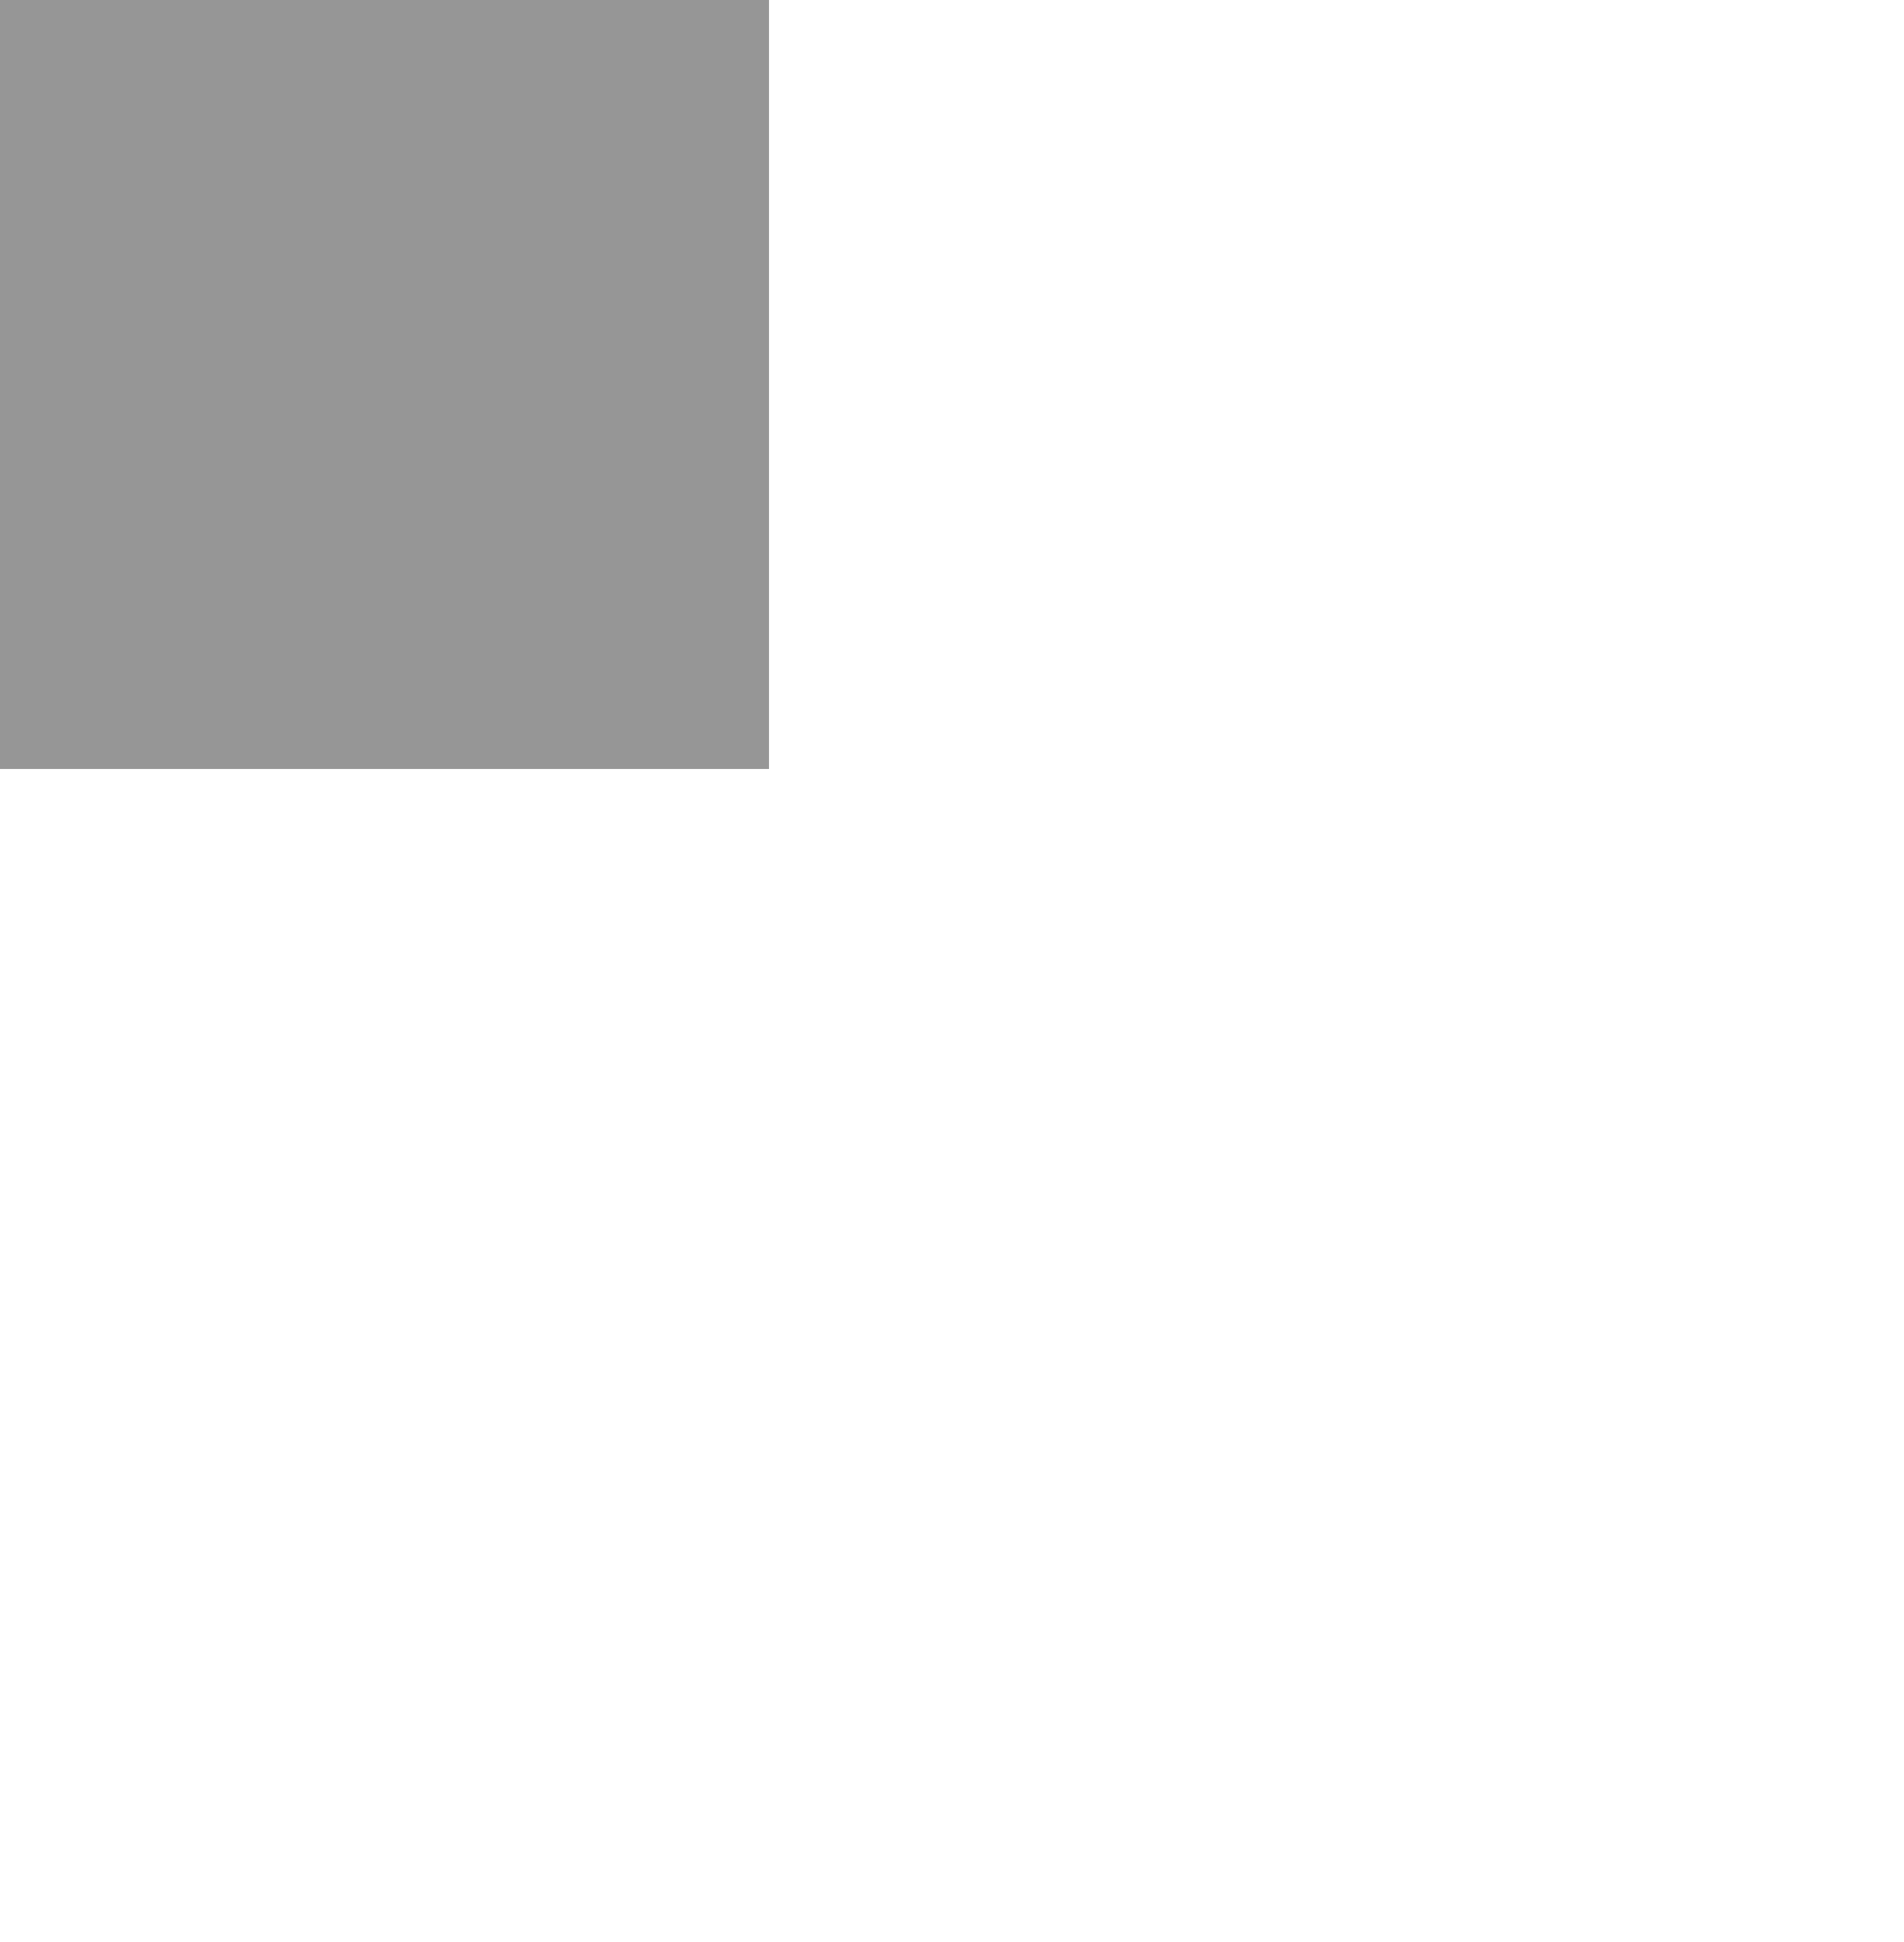
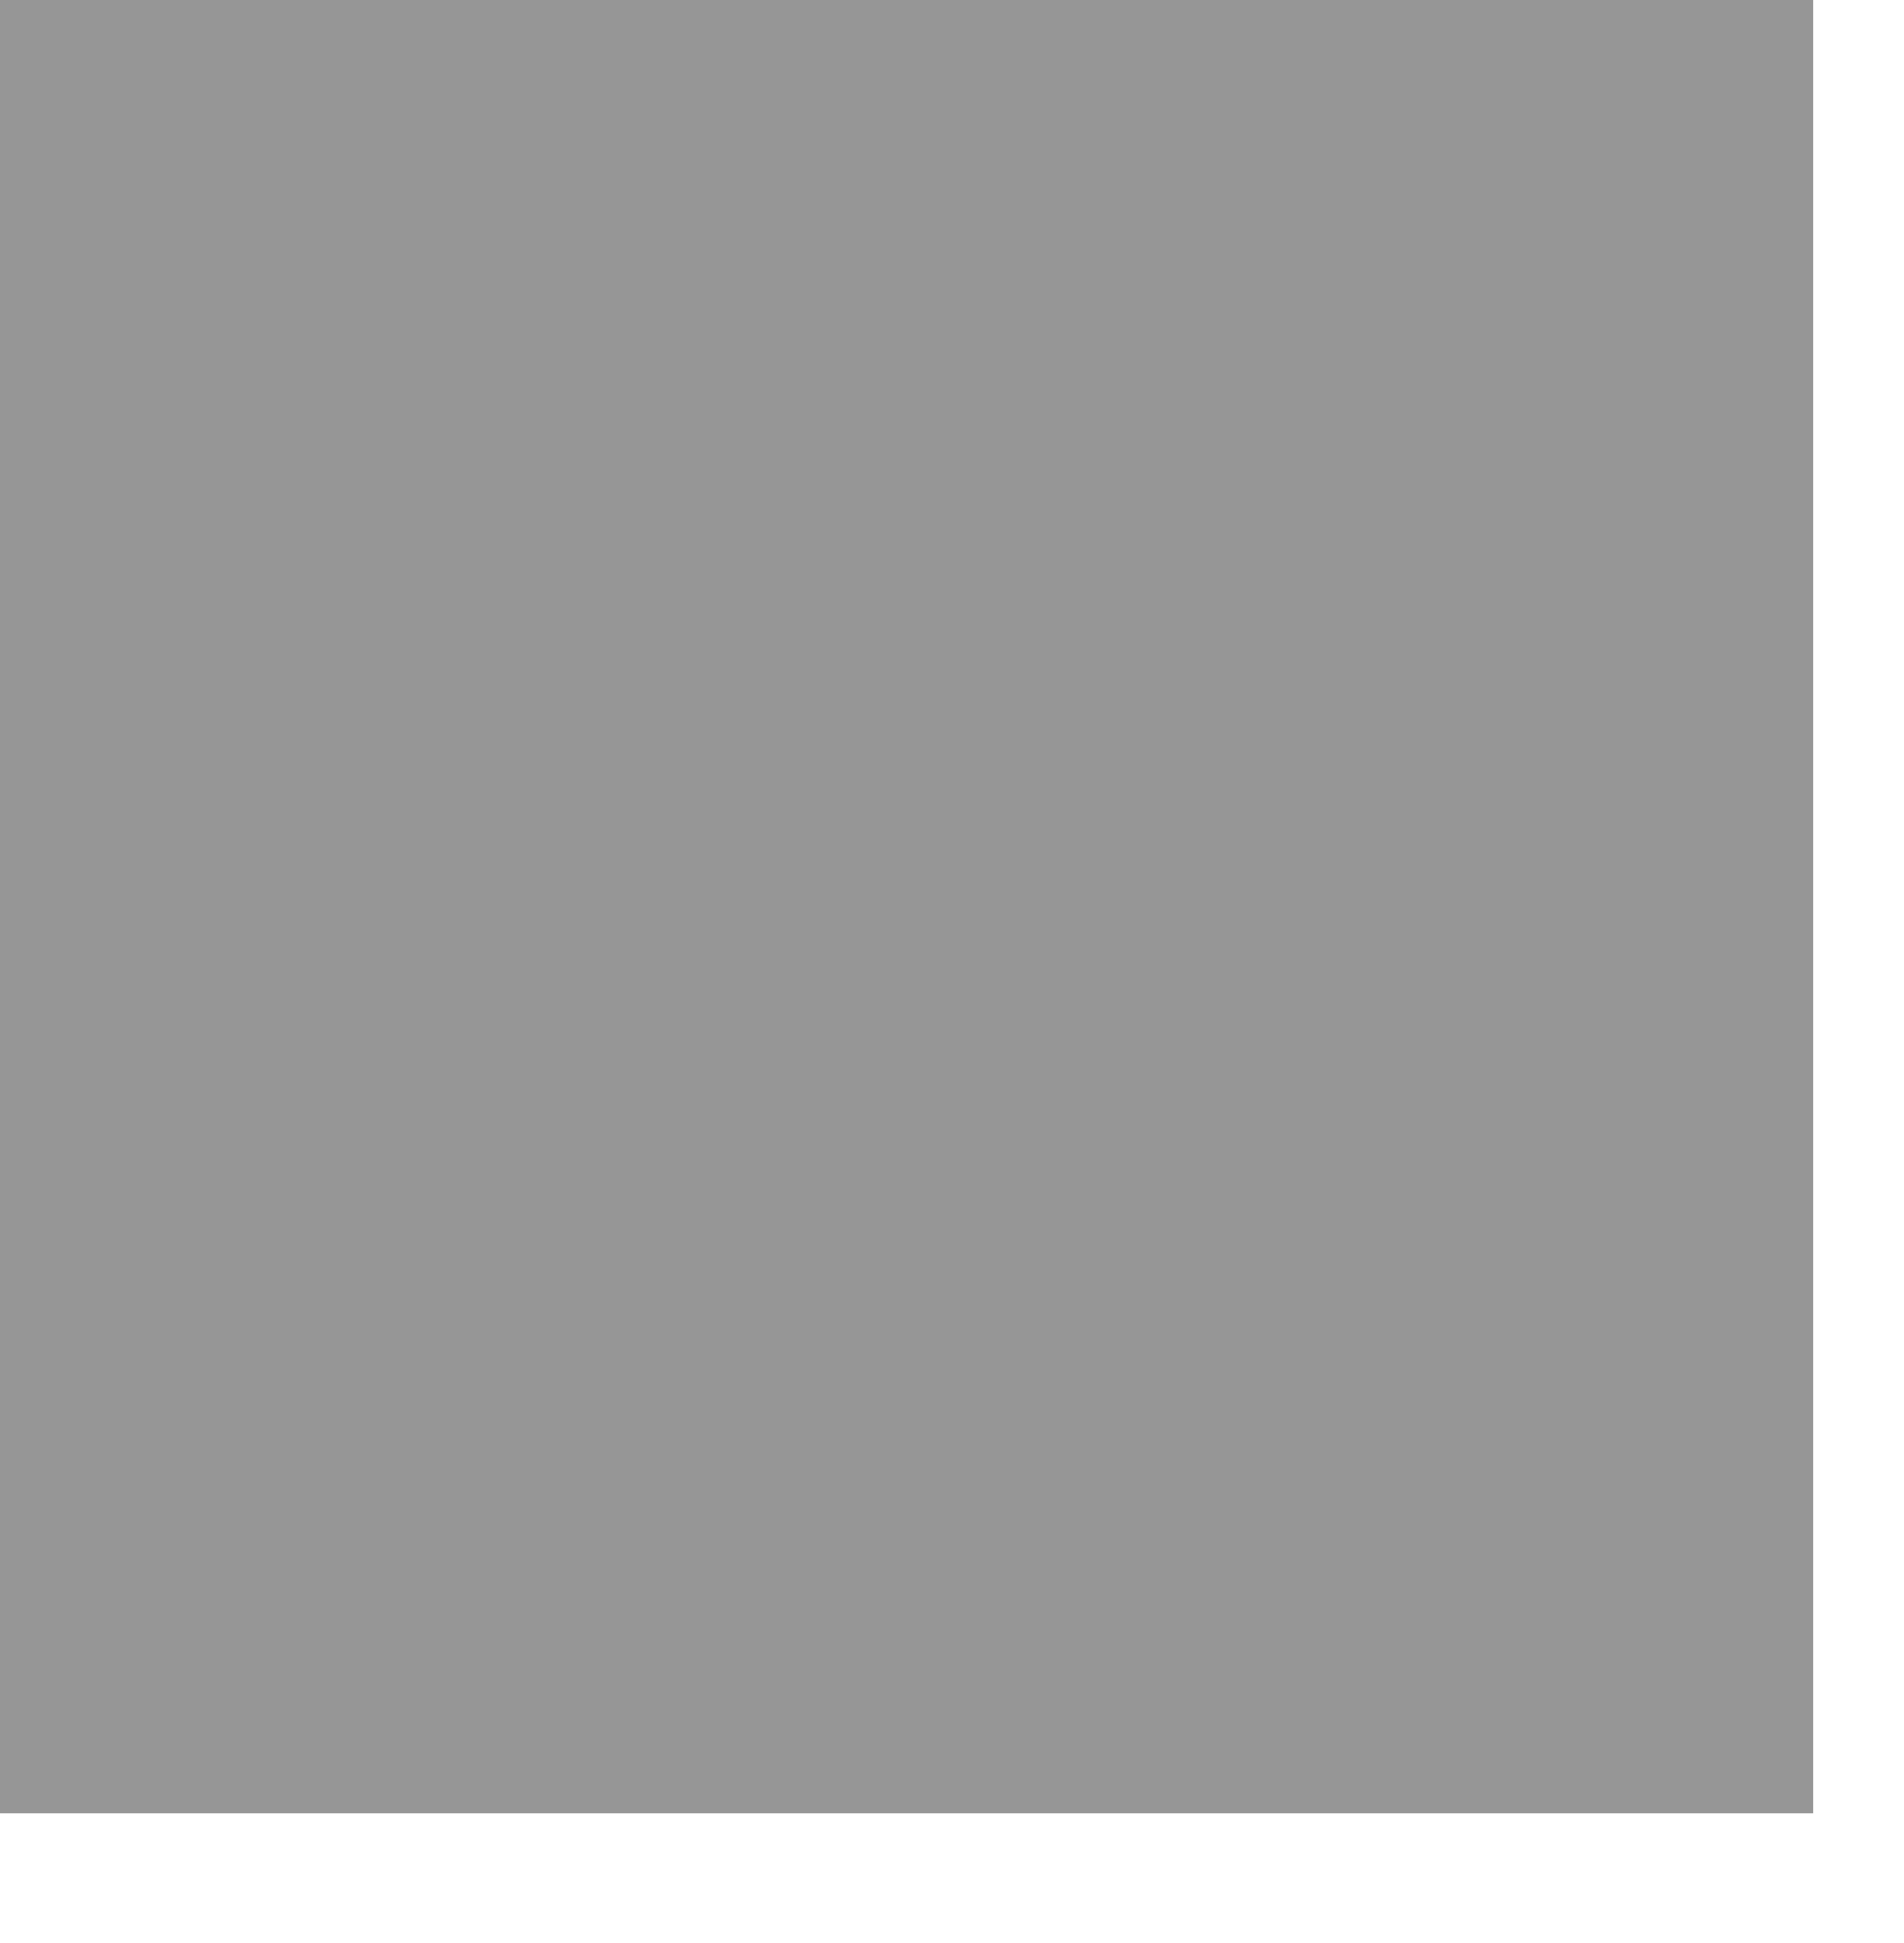
- <svg xmlns="http://www.w3.org/2000/svg" version="1.1" id="svg12553" x="0px" y="0px" width="28.064px" height="28.636px" viewBox="0 0 28.064 28.636" enable-background="new 0 0 28.064 28.636" xml:space="preserve">
+ <svg xmlns="http://www.w3.org/2000/svg" version="1.1" id="svg12553" x="0px" y="0px" width="11.907px" height="12.15px" viewBox="0 0 11.907 12.15" enable-background="new 0 0 11.907 12.15" xml:space="preserve">
  <rect x="0" fill="#969696" width="11.339" height="11.339" />
</svg>
